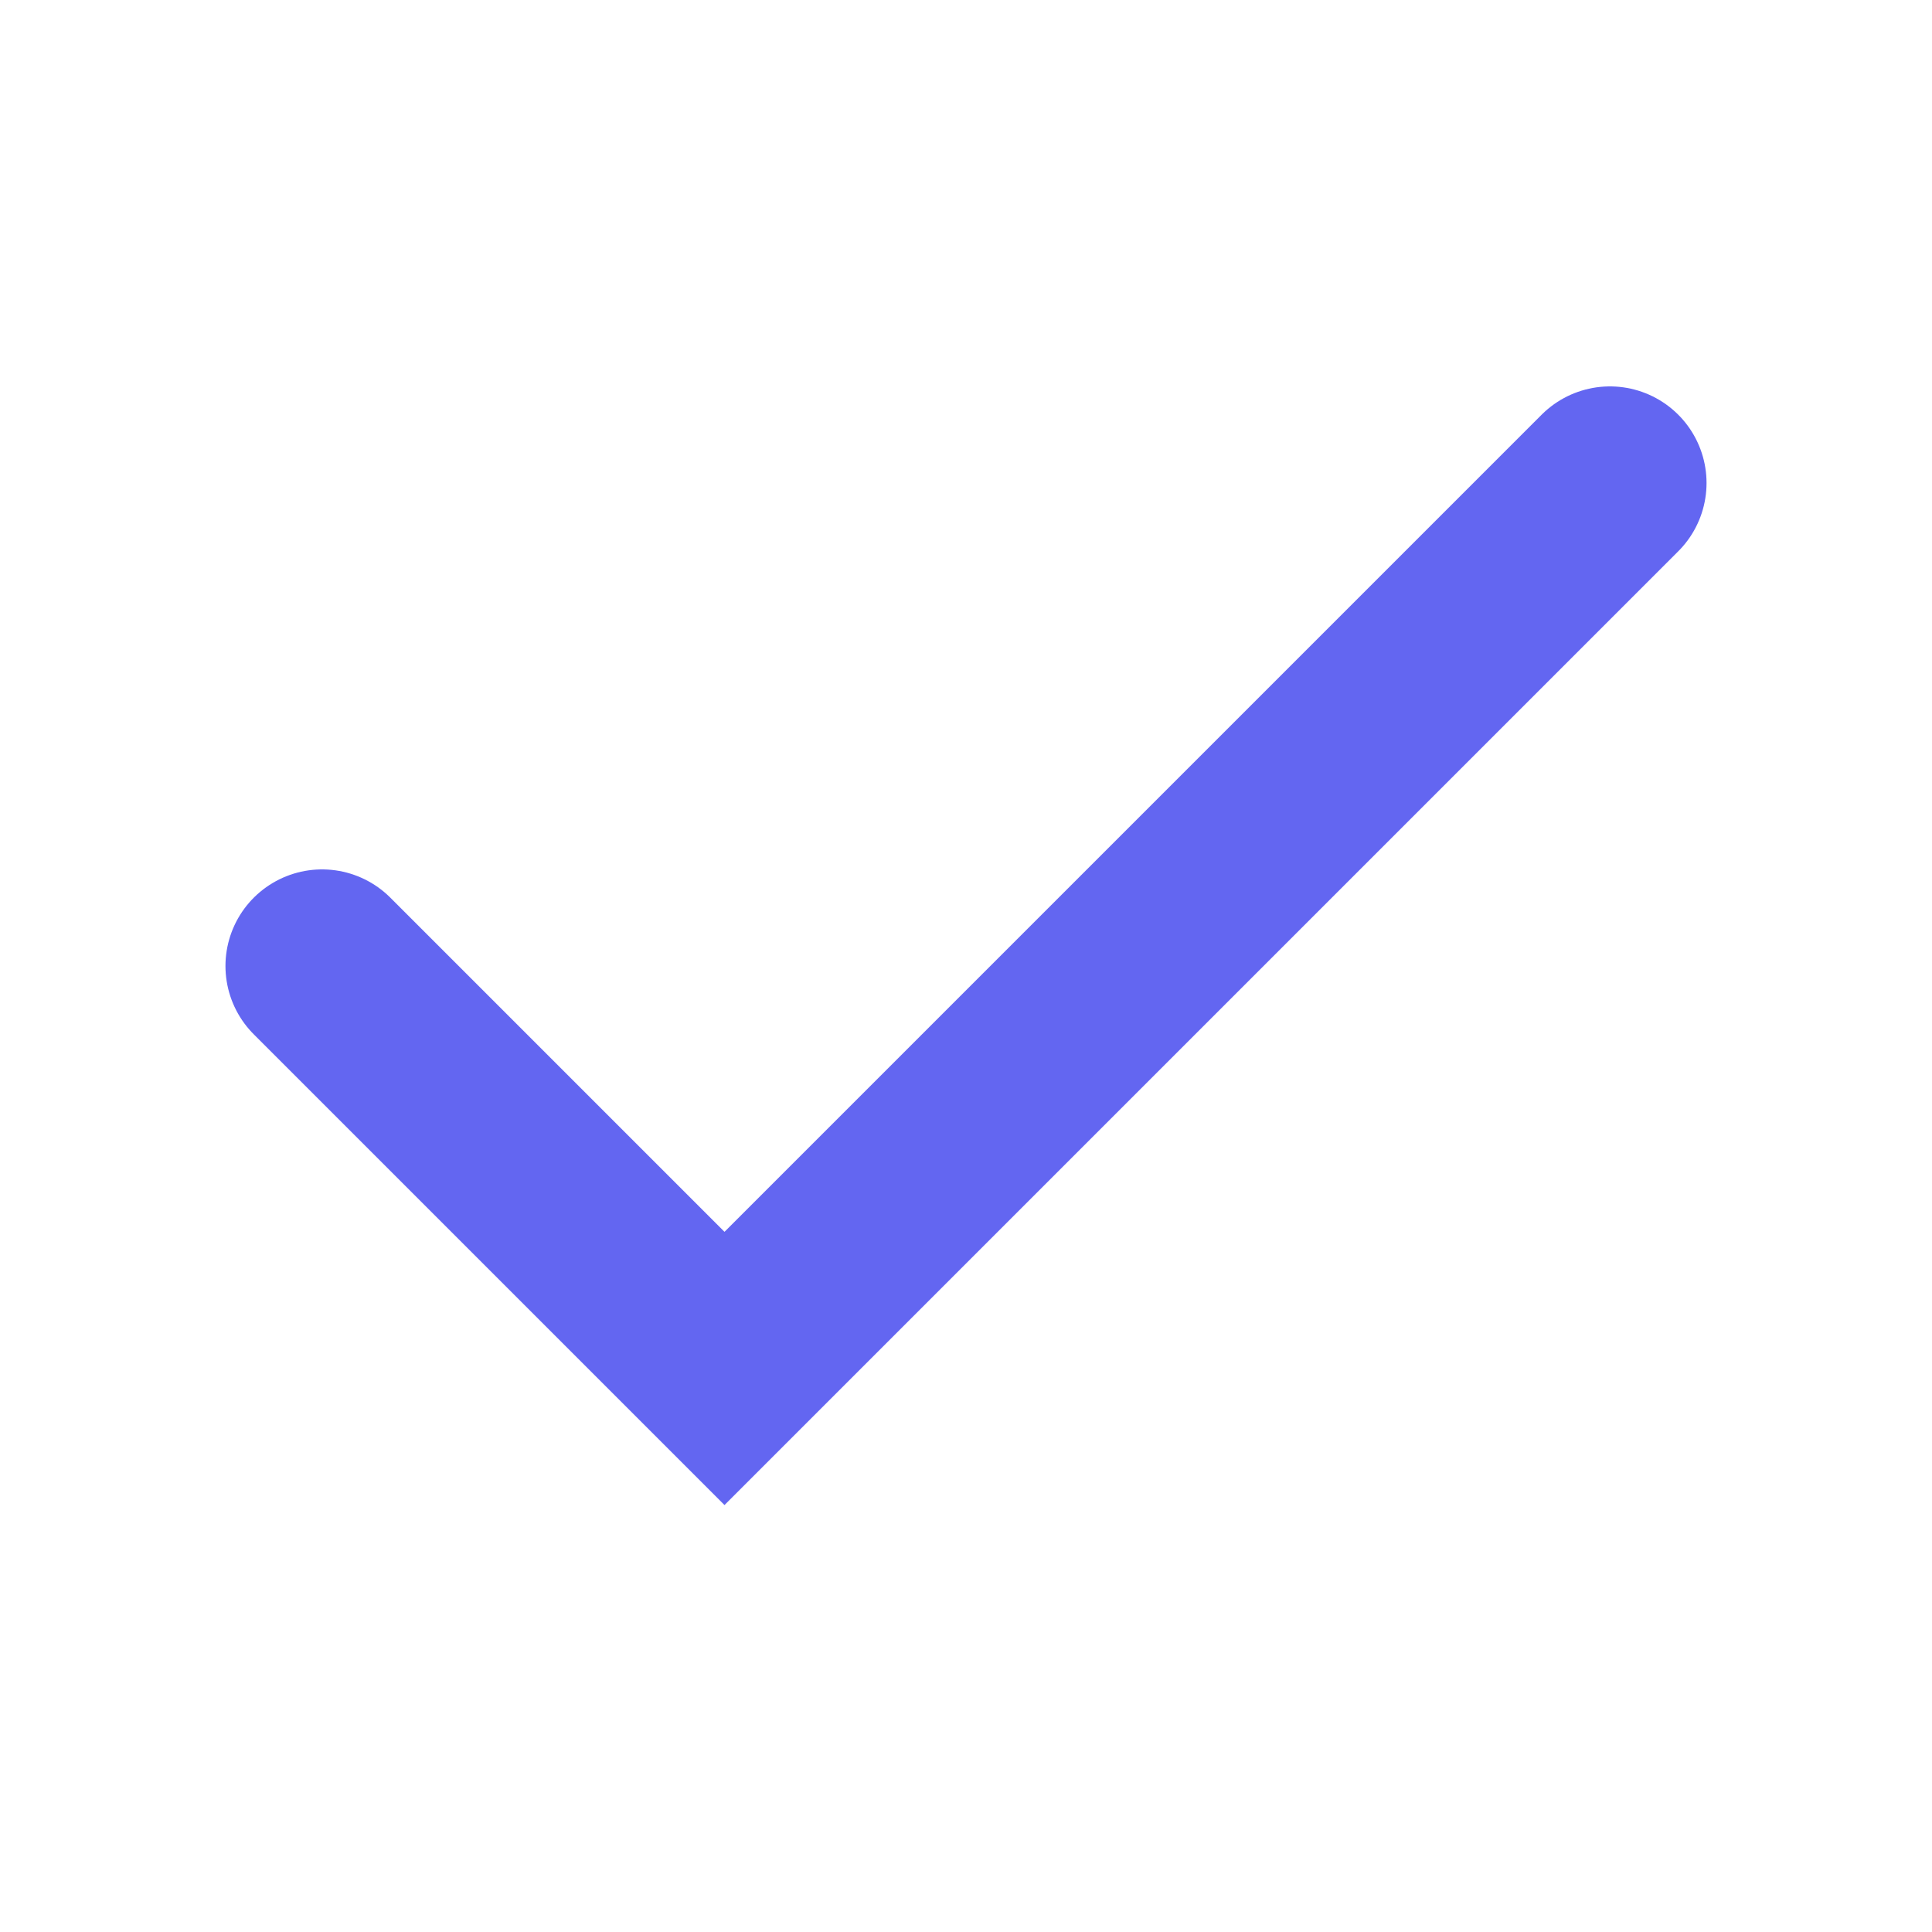
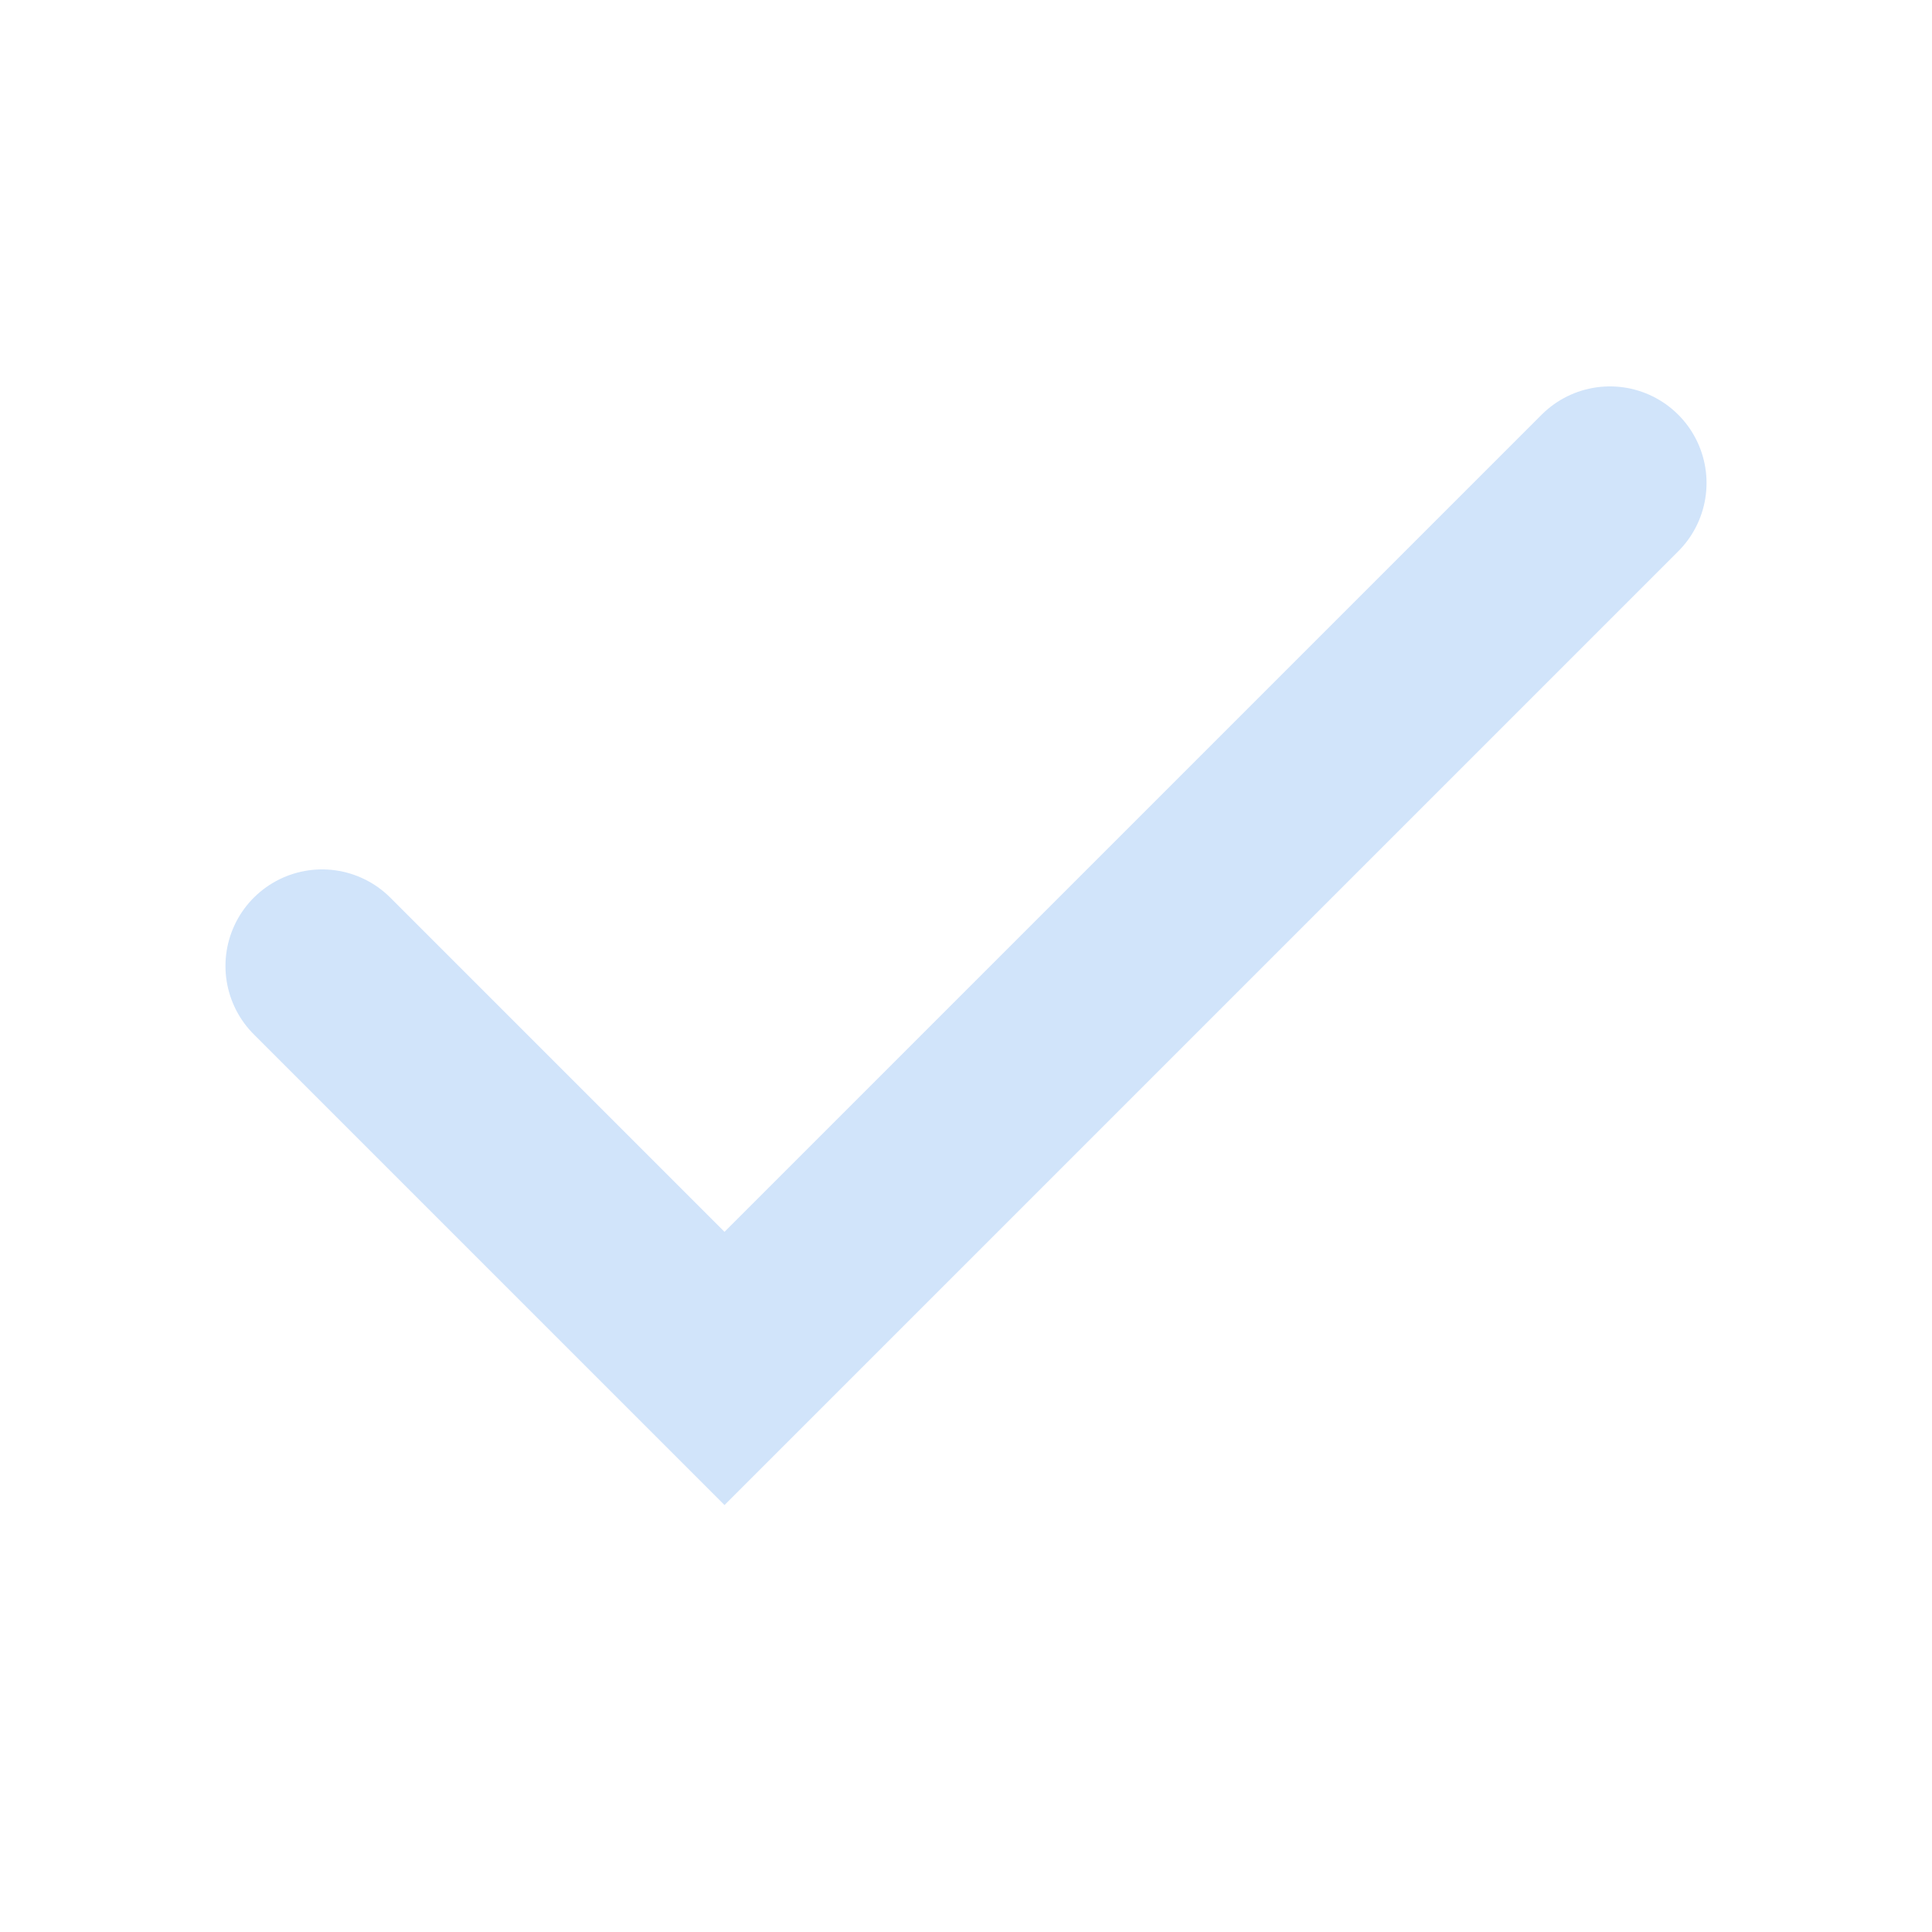
<svg xmlns="http://www.w3.org/2000/svg" preserveAspectRatio="none" overflow="visible" style="display: block;" width="20" height="20" viewBox="0 0 20 20" fill="none">
  <g id="check">
-     <path id="Vector" d="M16.666 5L7.5 14.166L3.334 10" stroke="#6366F1" stroke-width="2" stroke-linecap="round" />
+     <path id="Vector" d="M16.666 5L7.5 14.166L3.334 10" stroke="#d1e4fa" stroke-width="2" stroke-linecap="round" />
  </g>
</svg>
